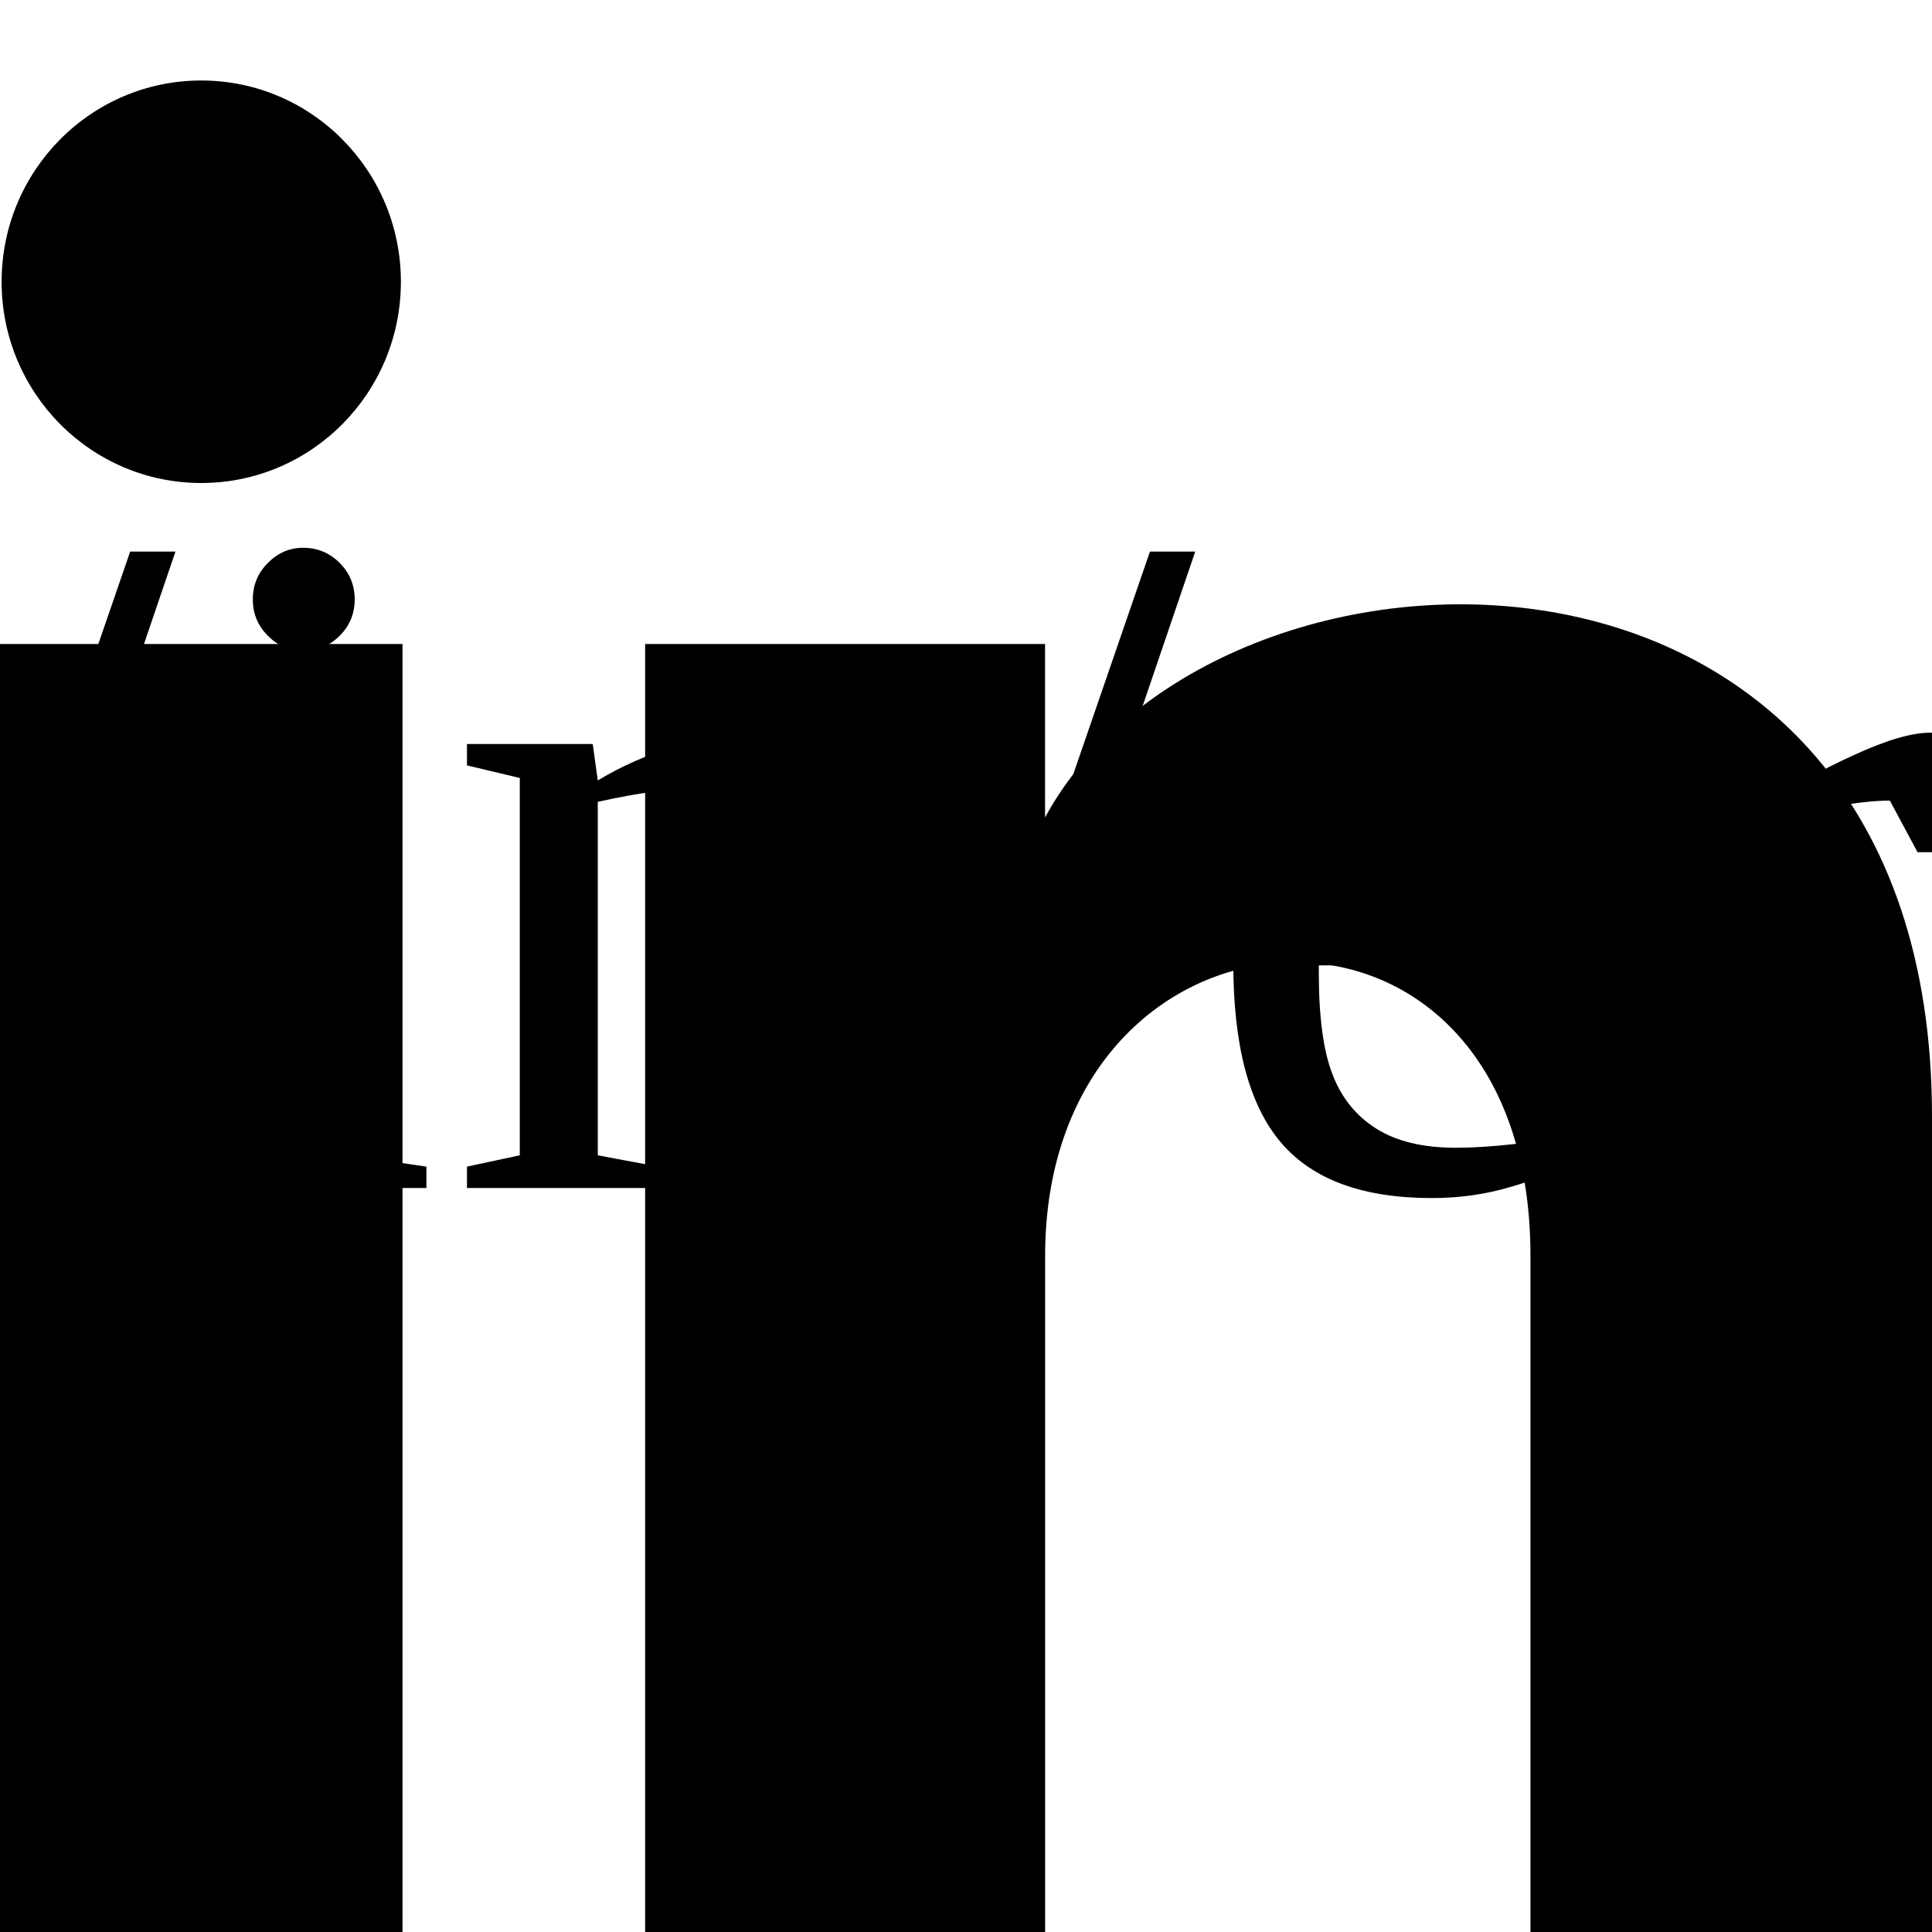
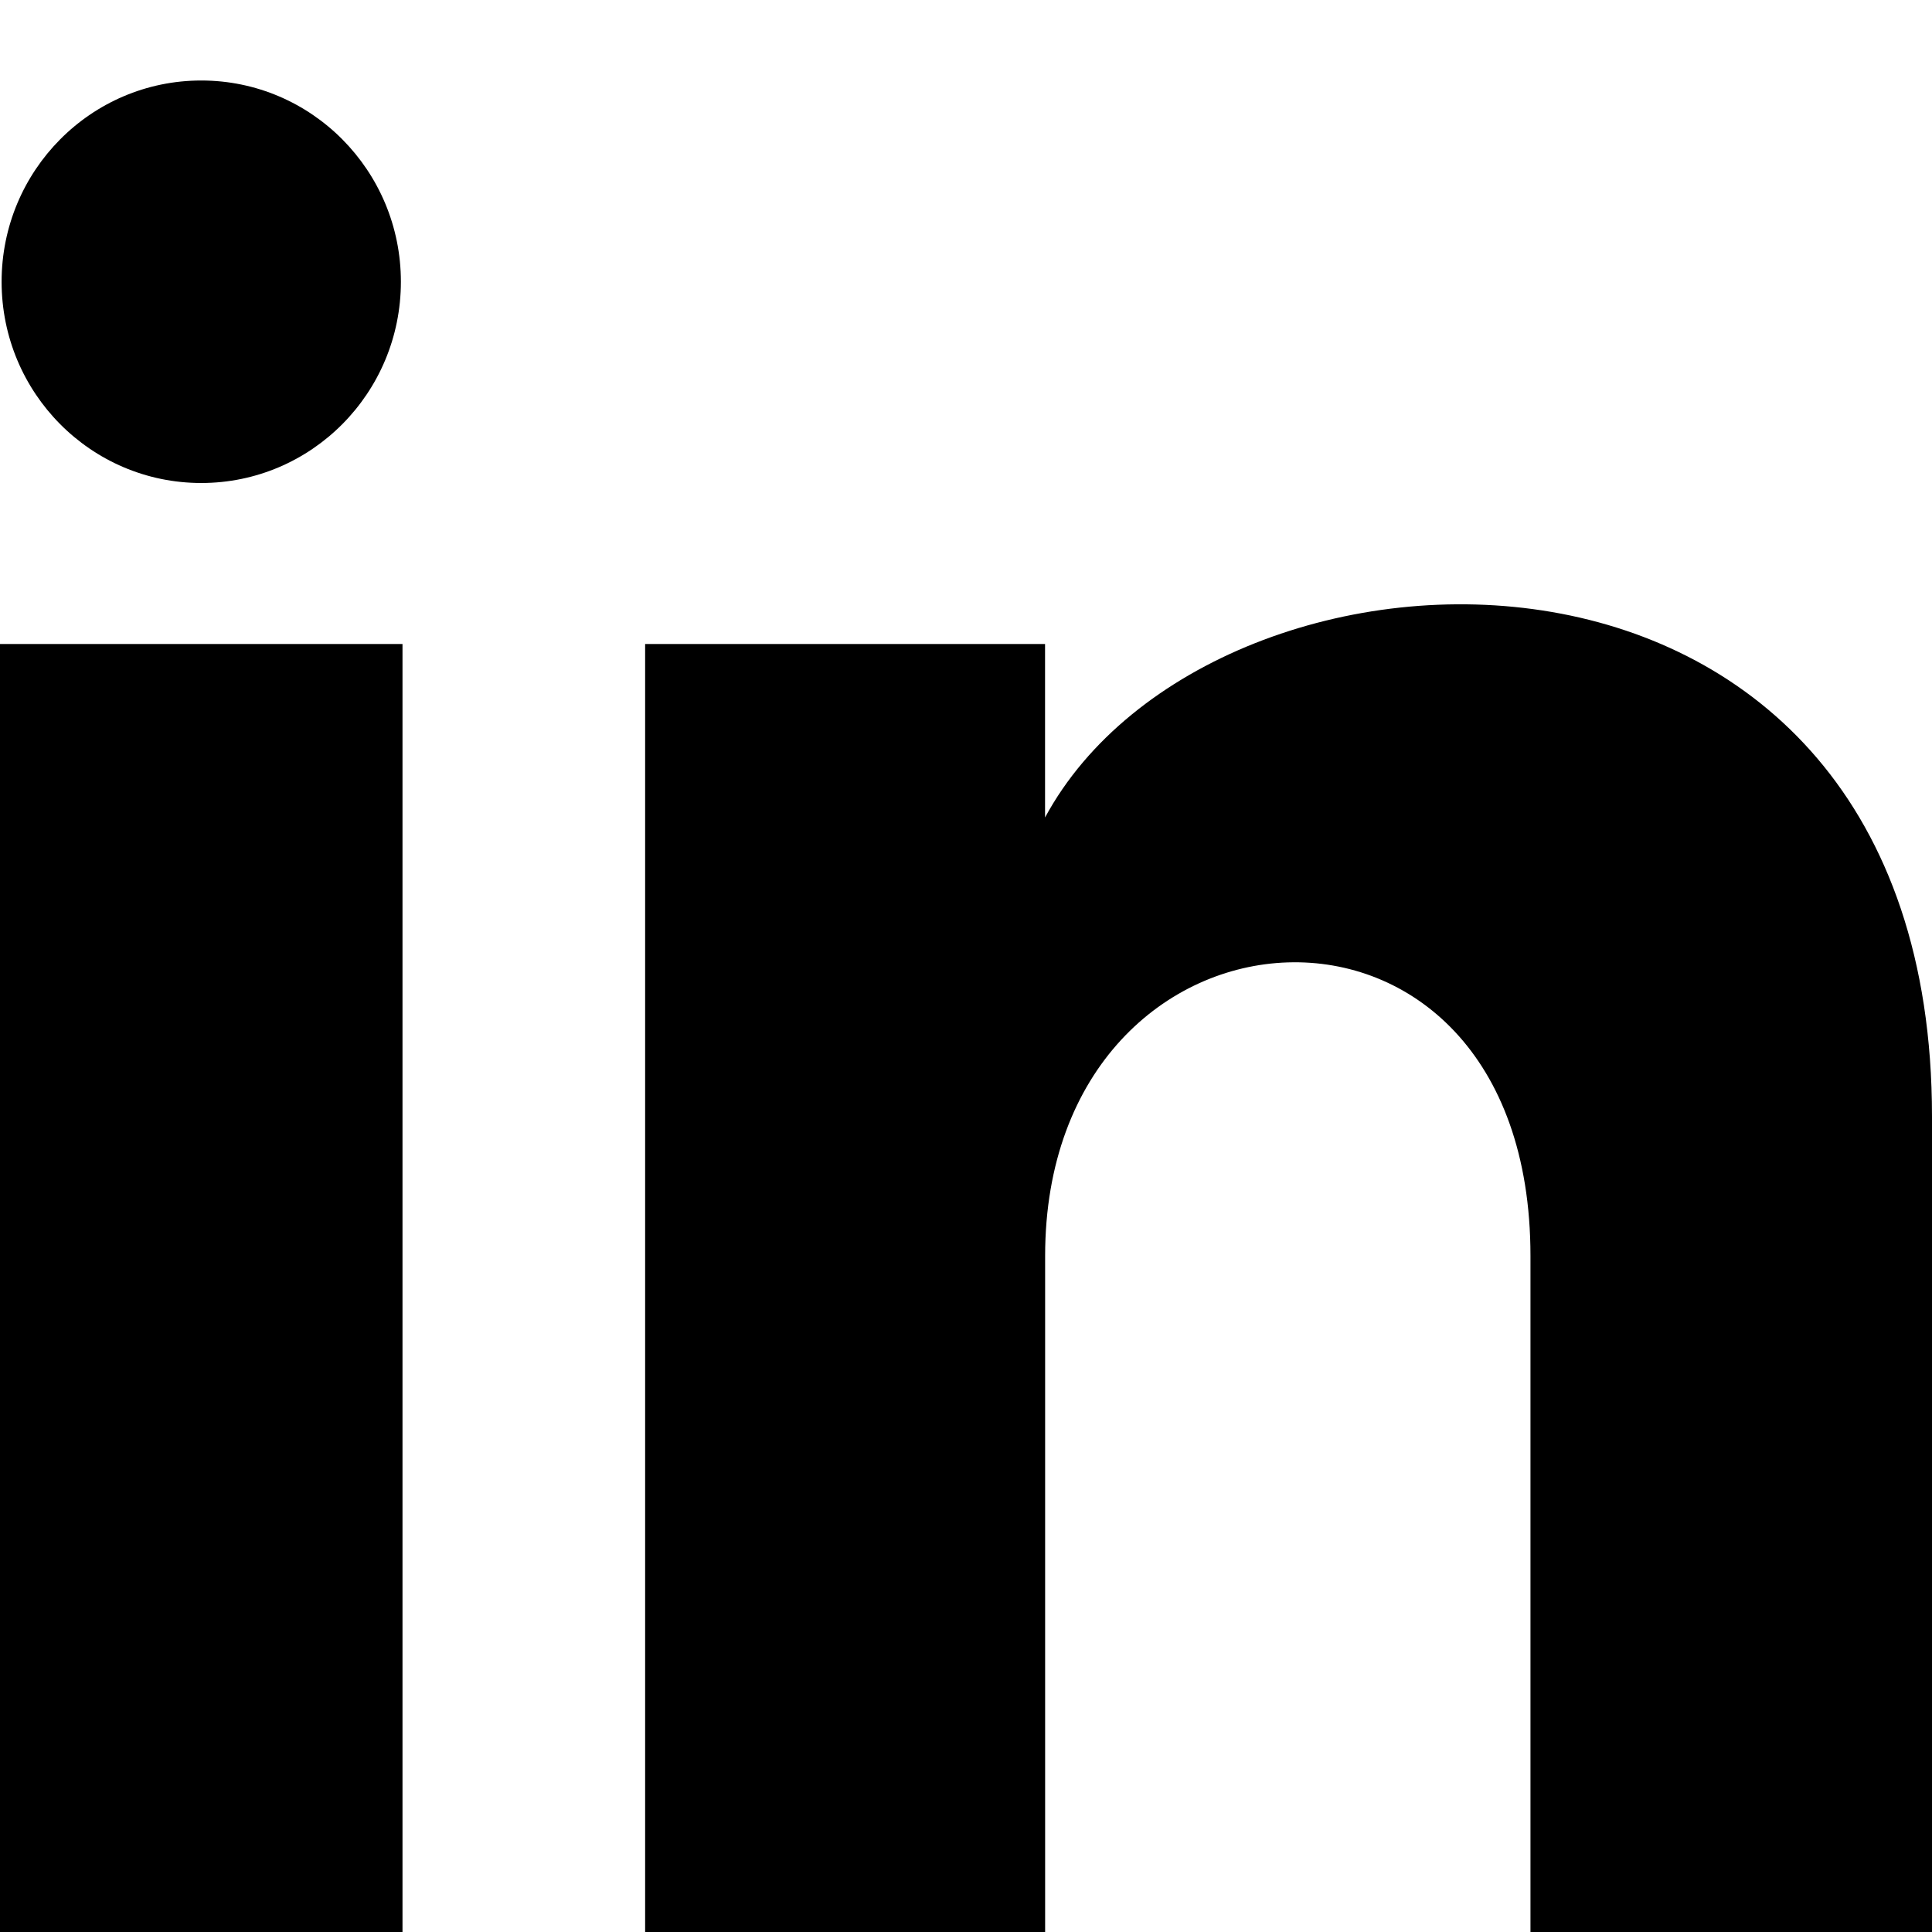
<svg xmlns="http://www.w3.org/2000/svg" width="100%" height="100%" viewBox="0 0 24 24" fill="currentColor" overflow="visible">
  <path class="button__path" d="M4.98 3.5c0 1.381-1.11 2.5-2.48 2.5s-2.48-1.119-2.48-2.5c0-1.38 1.11-2.5 2.48-2.5s2.48 1.12 2.48 2.5zm.02 4.5h-5v16h5v-16zm7.982 0h-4.968v16h4.969v-8.399c0-4.67 6.029-5.052 6.029 0v8.399h4.988v-10.131c0-7.88-8.922-7.593-11.018-3.714v-2.155z" />
-   <text class="button__text" x="50%" y="50%" dominant-baseline="middle" text-anchor="middle">linkedin.com/in/ericdauenhauer</text>
</svg>
